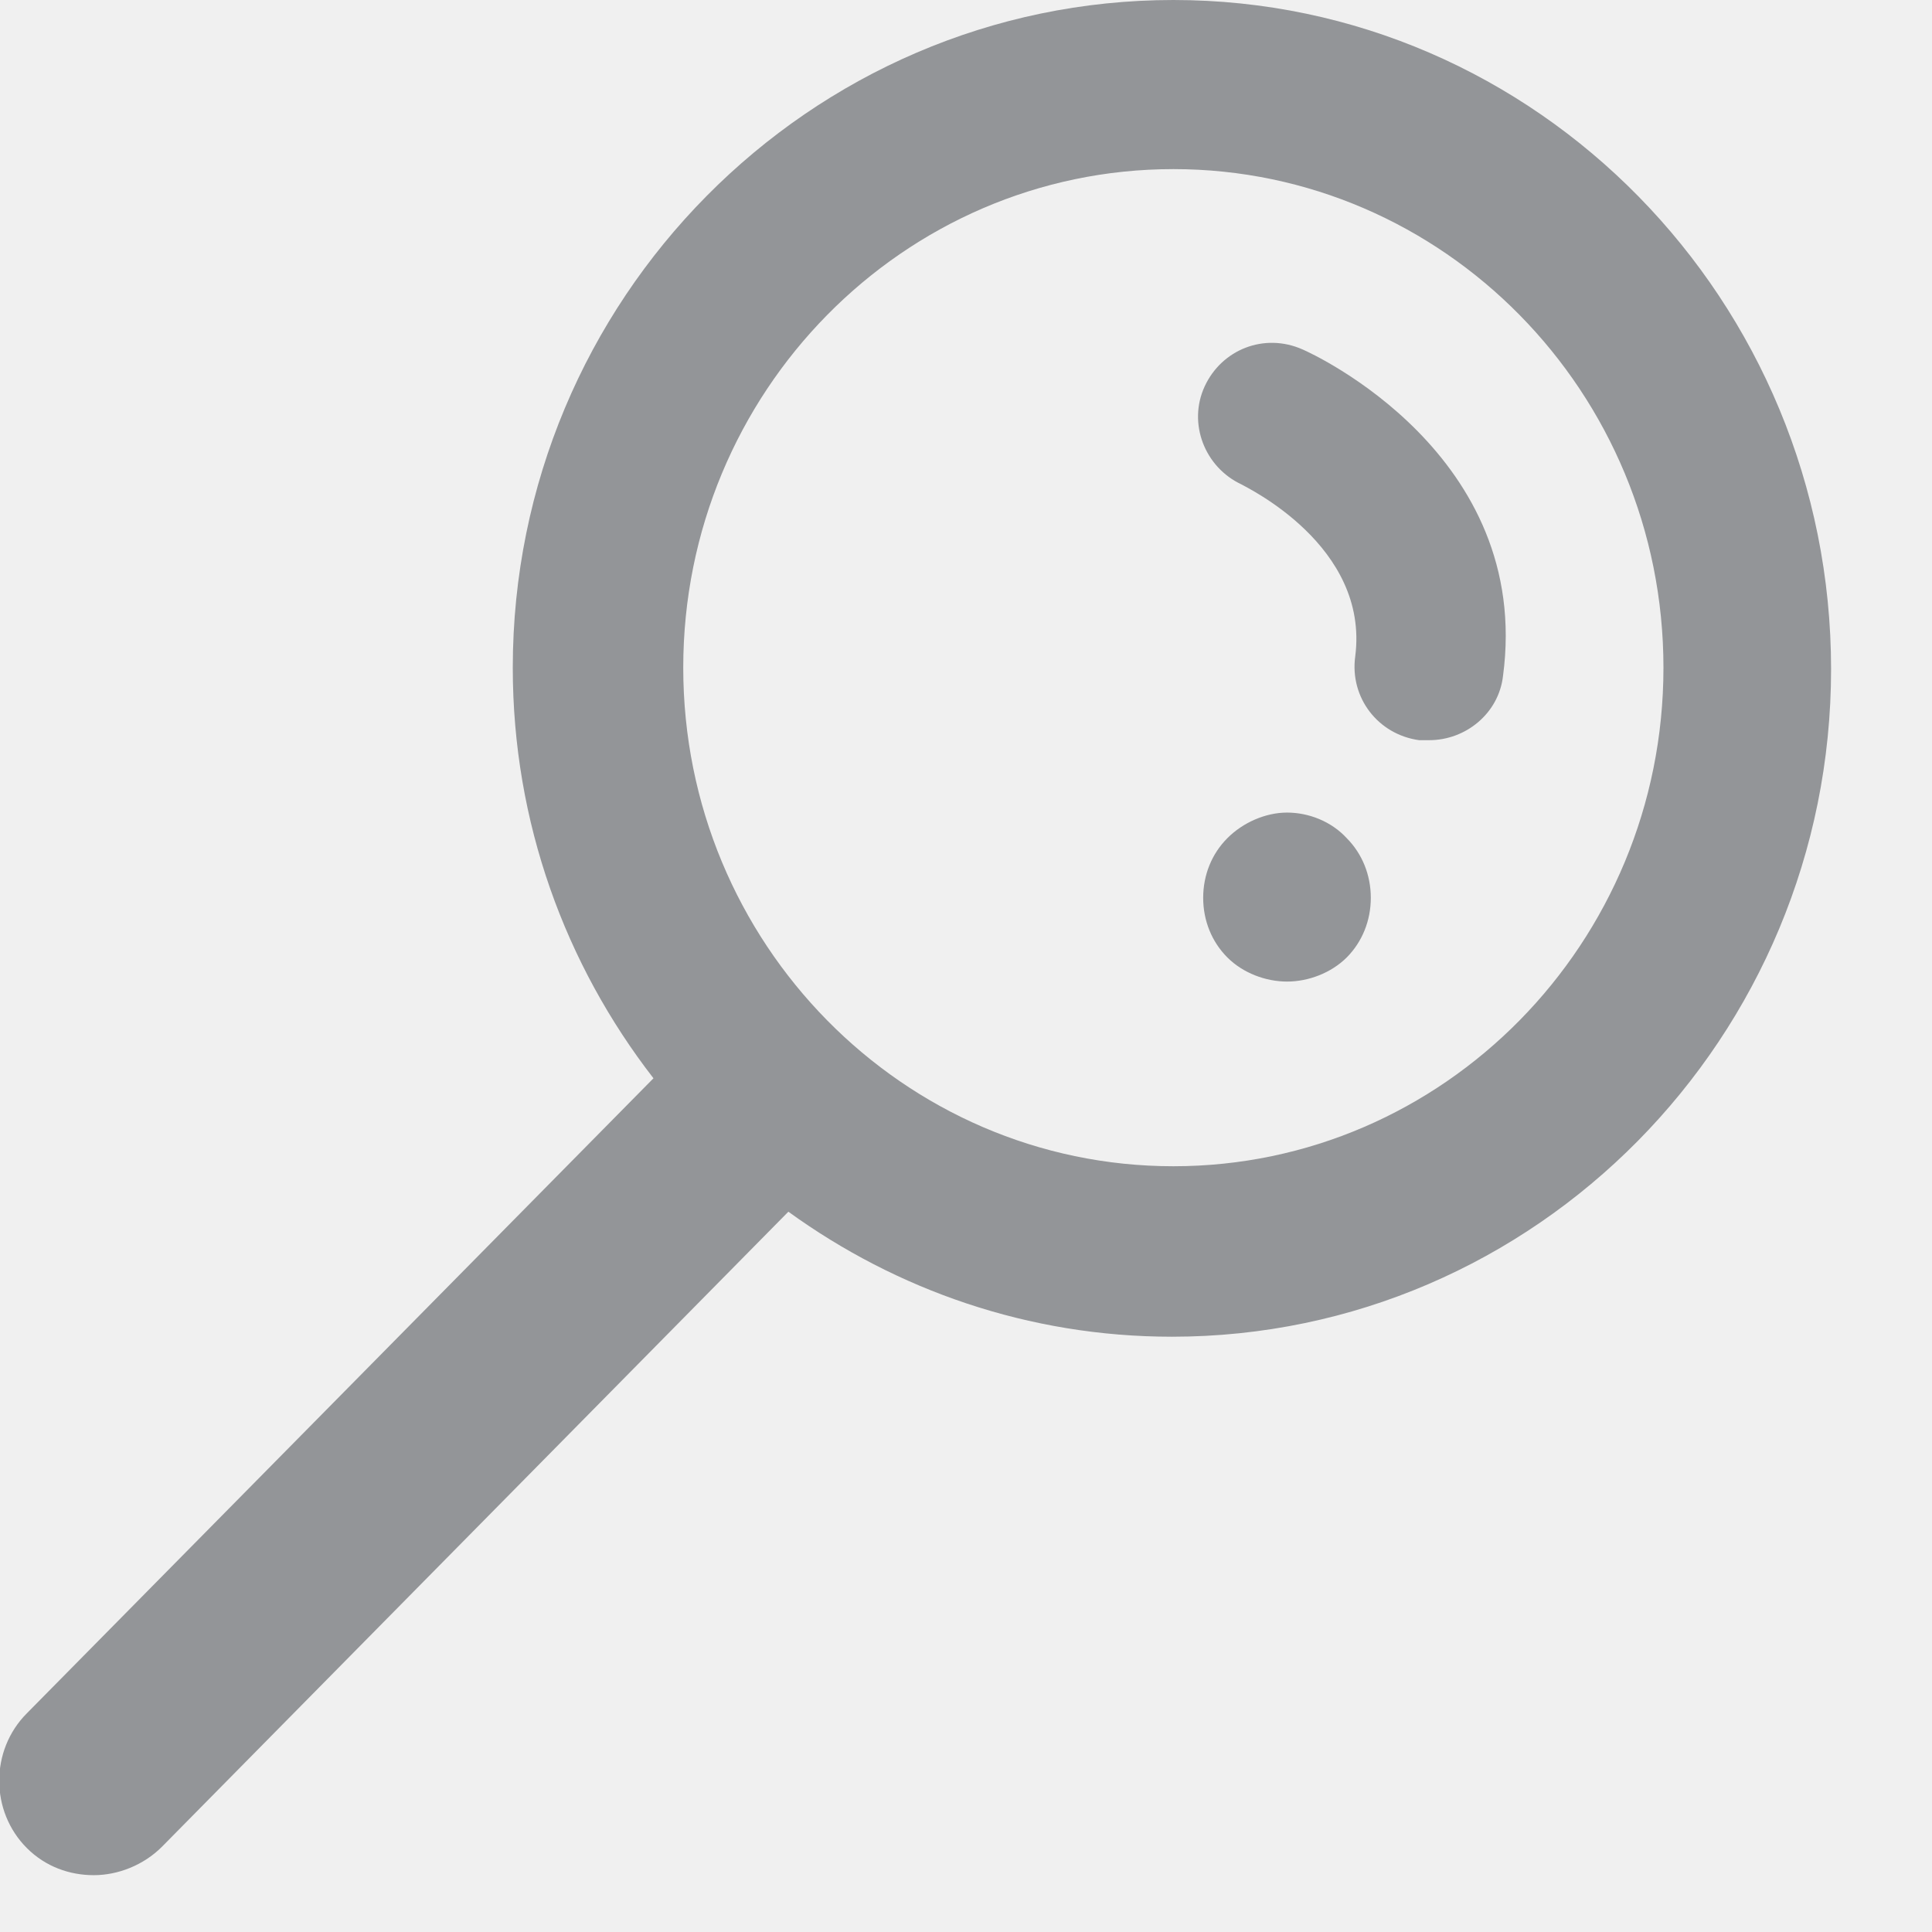
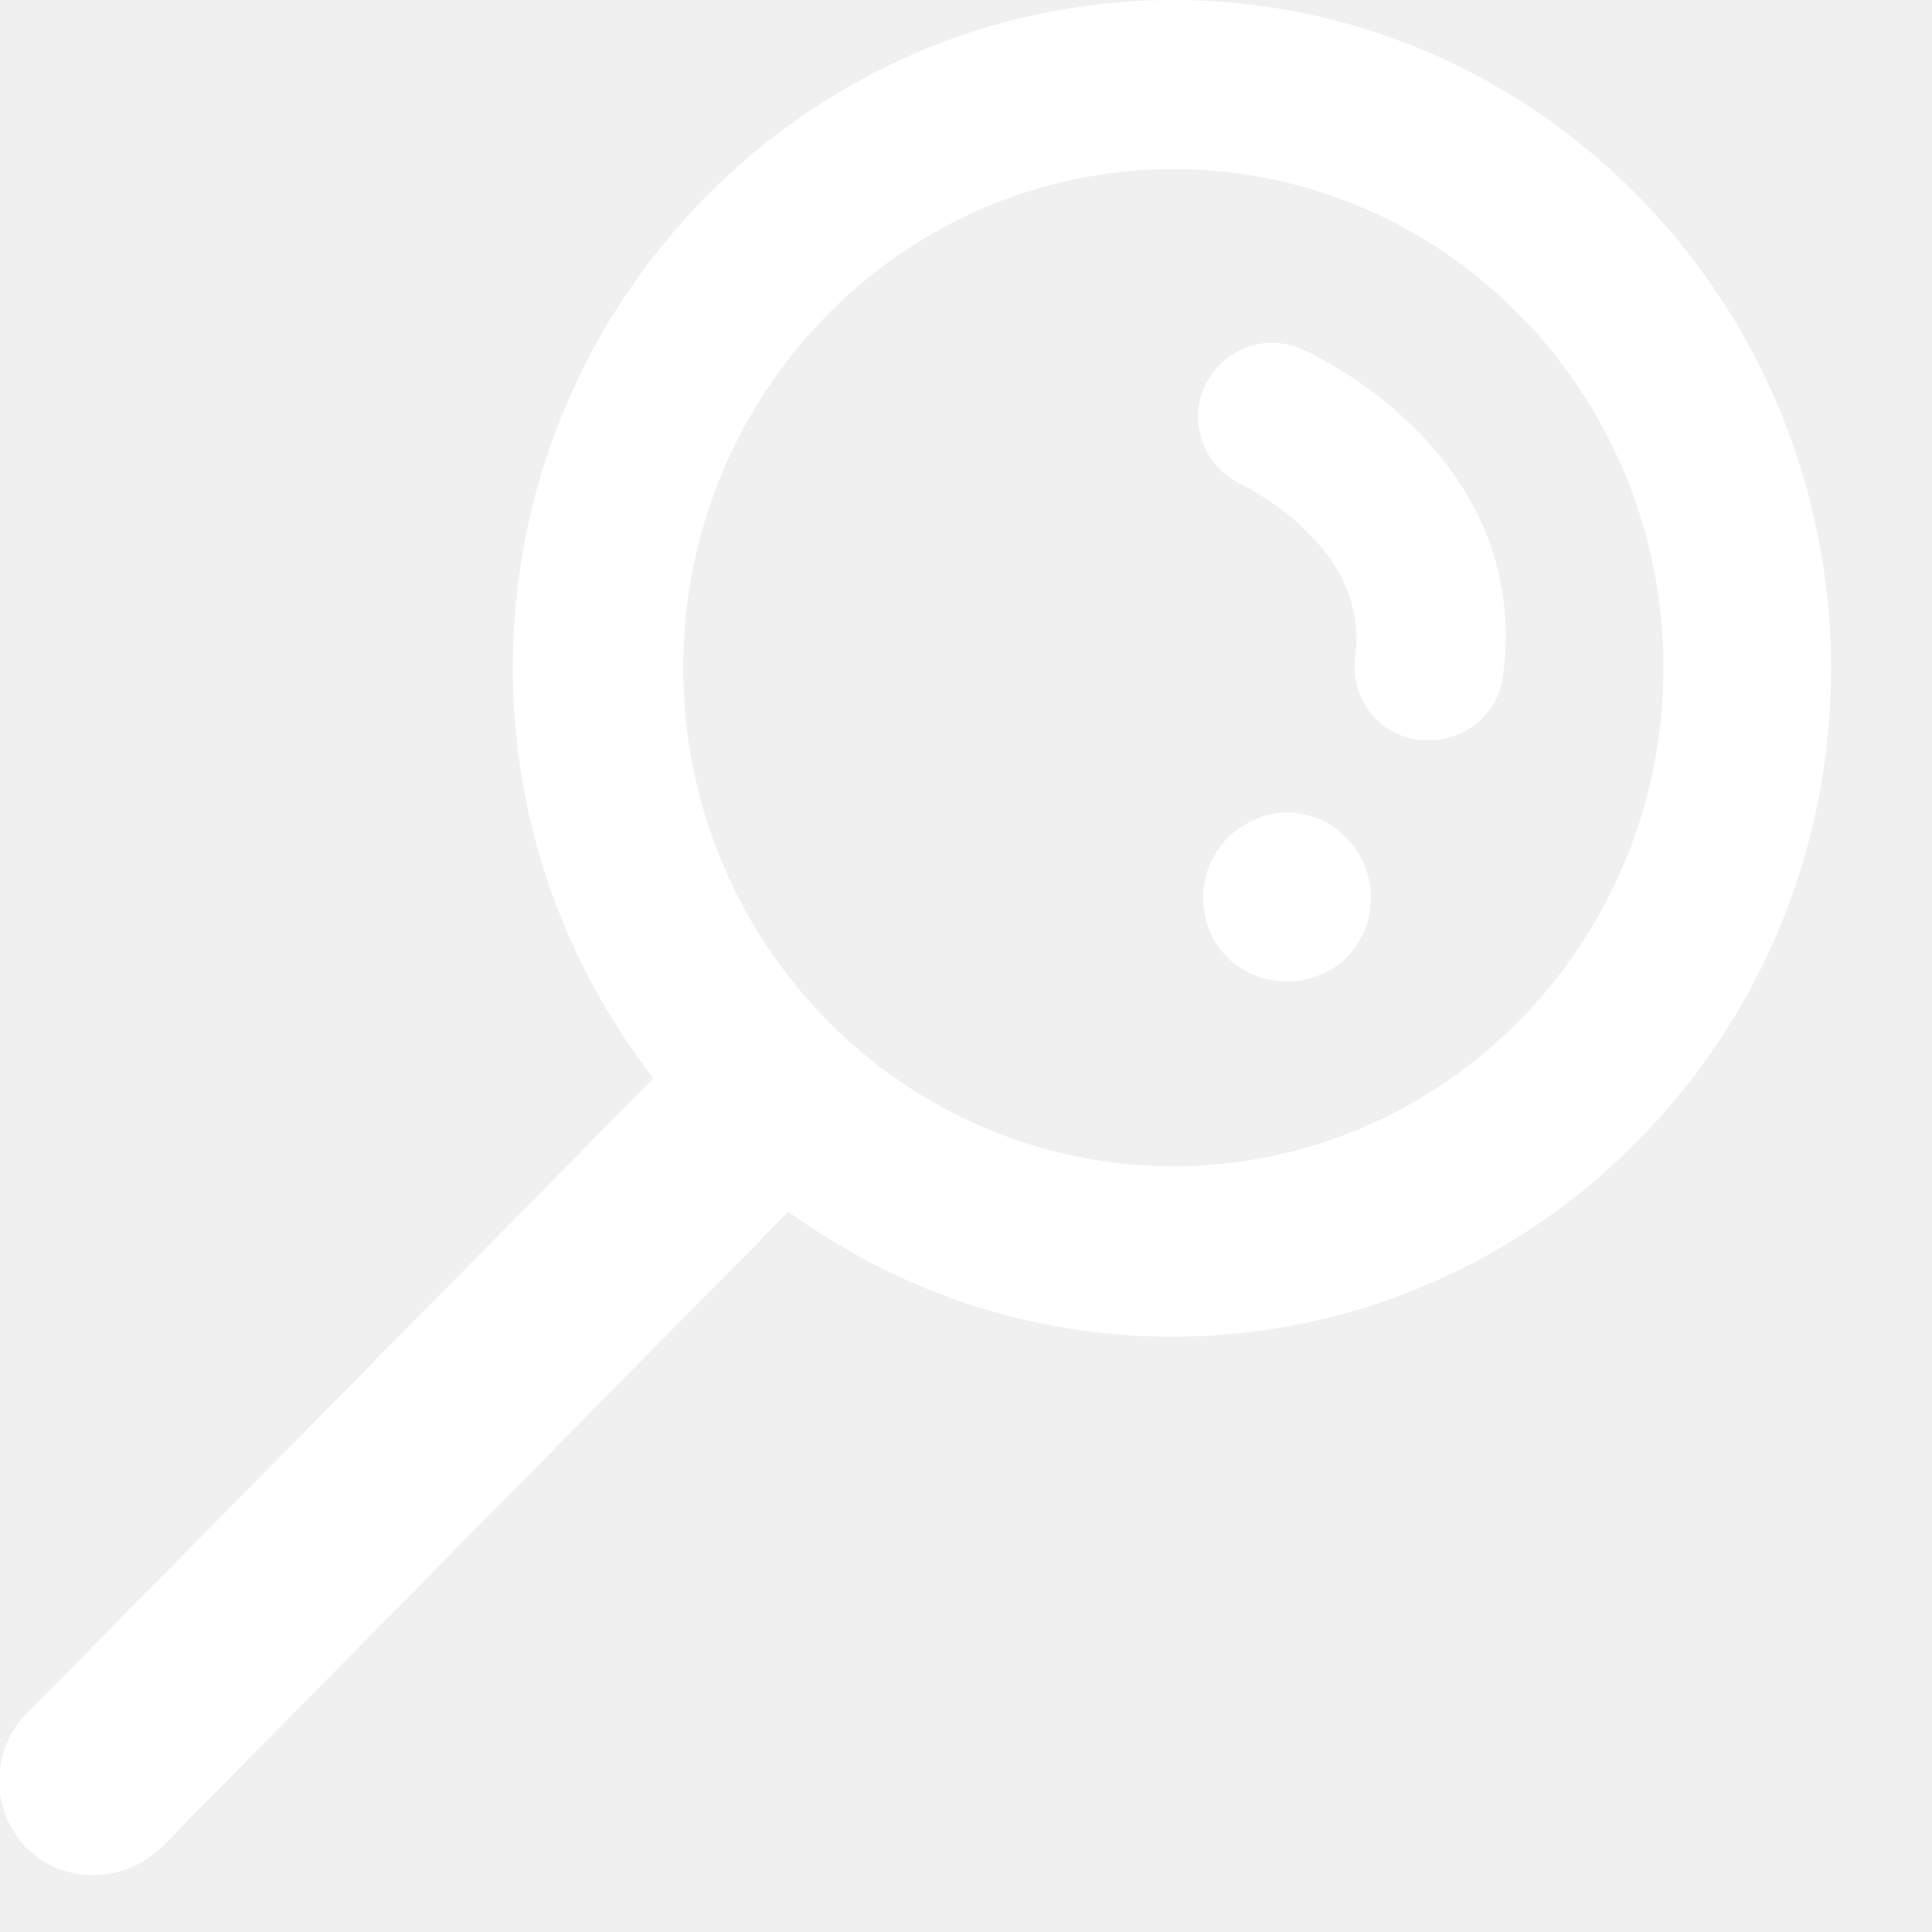
<svg xmlns="http://www.w3.org/2000/svg" width="17" height="17" viewBox="0 0 17 17" fill="none">
-   <path d="M10.325 0C7.125 0 4.512 2.638 4.512 5.875C4.512 7.237 4.975 8.488 5.75 9.488L0.237 15.075C-0.088 15.4 -0.088 15.938 0.237 16.262C0.4 16.425 0.612 16.5 0.825 16.5C1.037 16.5 1.262 16.413 1.425 16.25L6.937 10.662C7.887 11.35 9.05 11.762 10.312 11.762C13.512 11.762 16.112 9.125 16.112 5.888C16.112 2.65 13.525 0 10.325 0ZM10.325 10.262C7.95 10.262 6.012 8.3 6.012 5.875C6.012 3.45 7.95 1.488 10.325 1.488C12.7 1.488 14.637 3.45 14.637 5.875C14.637 8.3 12.7 10.262 10.325 10.262ZM13.225 5.95C13.187 6.275 12.9 6.513 12.575 6.513C12.55 6.513 12.512 6.513 12.487 6.513C12.125 6.463 11.875 6.138 11.925 5.775C12.05 4.8 10.962 4.287 10.925 4.263C10.6 4.112 10.45 3.725 10.6 3.4C10.75 3.075 11.125 2.925 11.462 3.075C11.55 3.112 13.487 4 13.225 5.95ZM11.85 7.375C11.987 7.513 12.062 7.7 12.062 7.9C12.062 8.1 11.987 8.287 11.85 8.425C11.712 8.562 11.512 8.637 11.325 8.637C11.137 8.637 10.937 8.562 10.8 8.425C10.662 8.287 10.587 8.1 10.587 7.9C10.587 7.7 10.662 7.513 10.8 7.375C10.937 7.237 11.137 7.15 11.325 7.15C11.512 7.15 11.712 7.225 11.85 7.375Z" fill="#939598" />
+   <path d="M10.325 0C7.125 0 4.512 2.638 4.512 5.875C4.512 7.237 4.975 8.488 5.75 9.488L0.237 15.075C-0.088 15.4 -0.088 15.938 0.237 16.262C0.4 16.425 0.612 16.5 0.825 16.5C1.037 16.5 1.262 16.413 1.425 16.25L6.937 10.662C7.887 11.35 9.05 11.762 10.312 11.762C13.512 11.762 16.112 9.125 16.112 5.888C16.112 2.65 13.525 0 10.325 0ZM10.325 10.262C7.95 10.262 6.012 8.3 6.012 5.875C6.012 3.45 7.95 1.488 10.325 1.488C12.7 1.488 14.637 3.45 14.637 5.875C14.637 8.3 12.7 10.262 10.325 10.262ZM13.225 5.95C13.187 6.275 12.9 6.513 12.575 6.513C12.55 6.513 12.512 6.513 12.487 6.513C12.125 6.463 11.875 6.138 11.925 5.775C12.05 4.8 10.962 4.287 10.925 4.263C10.6 4.112 10.45 3.725 10.6 3.4C10.75 3.075 11.125 2.925 11.462 3.075C11.55 3.112 13.487 4 13.225 5.95ZM11.85 7.375C11.987 7.513 12.062 7.7 12.062 7.9C12.062 8.1 11.987 8.287 11.85 8.425C11.712 8.562 11.512 8.637 11.325 8.637C11.137 8.637 10.937 8.562 10.8 8.425C10.662 8.287 10.587 8.1 10.587 7.9C10.587 7.7 10.662 7.513 10.8 7.375C10.937 7.237 11.137 7.15 11.325 7.15C11.512 7.15 11.712 7.225 11.85 7.375Z" fill="#fff" />
</svg>
